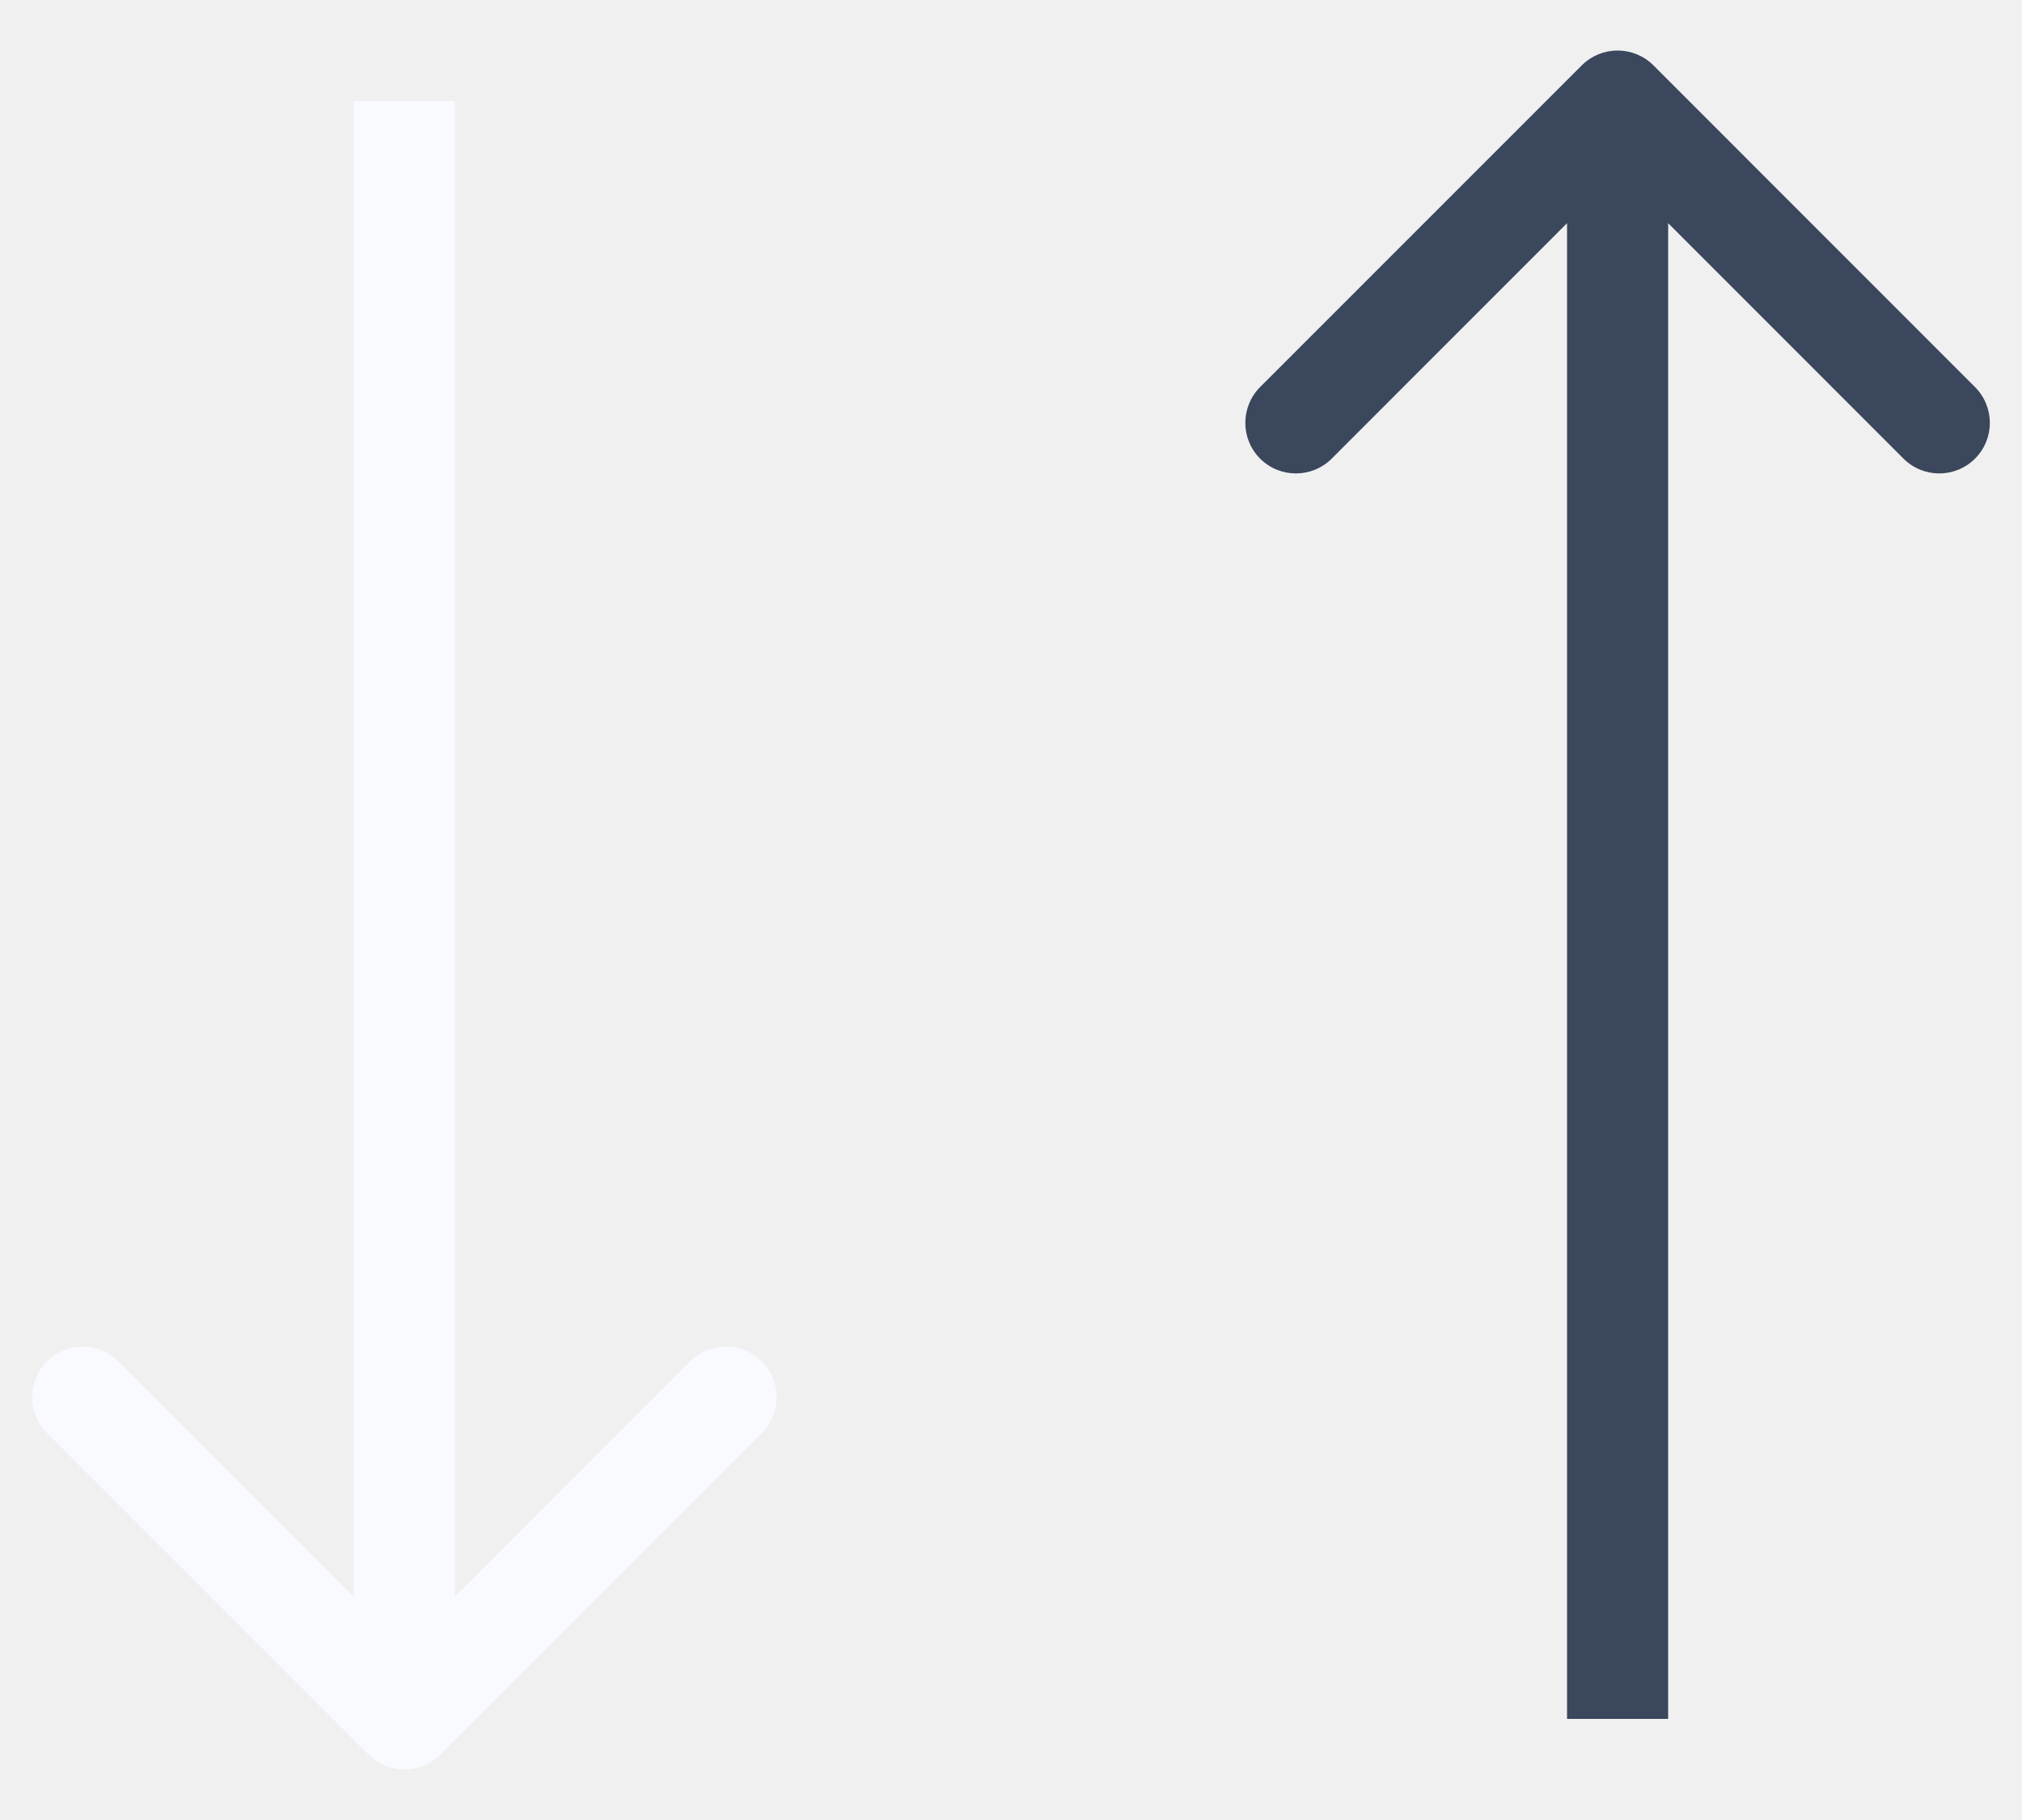
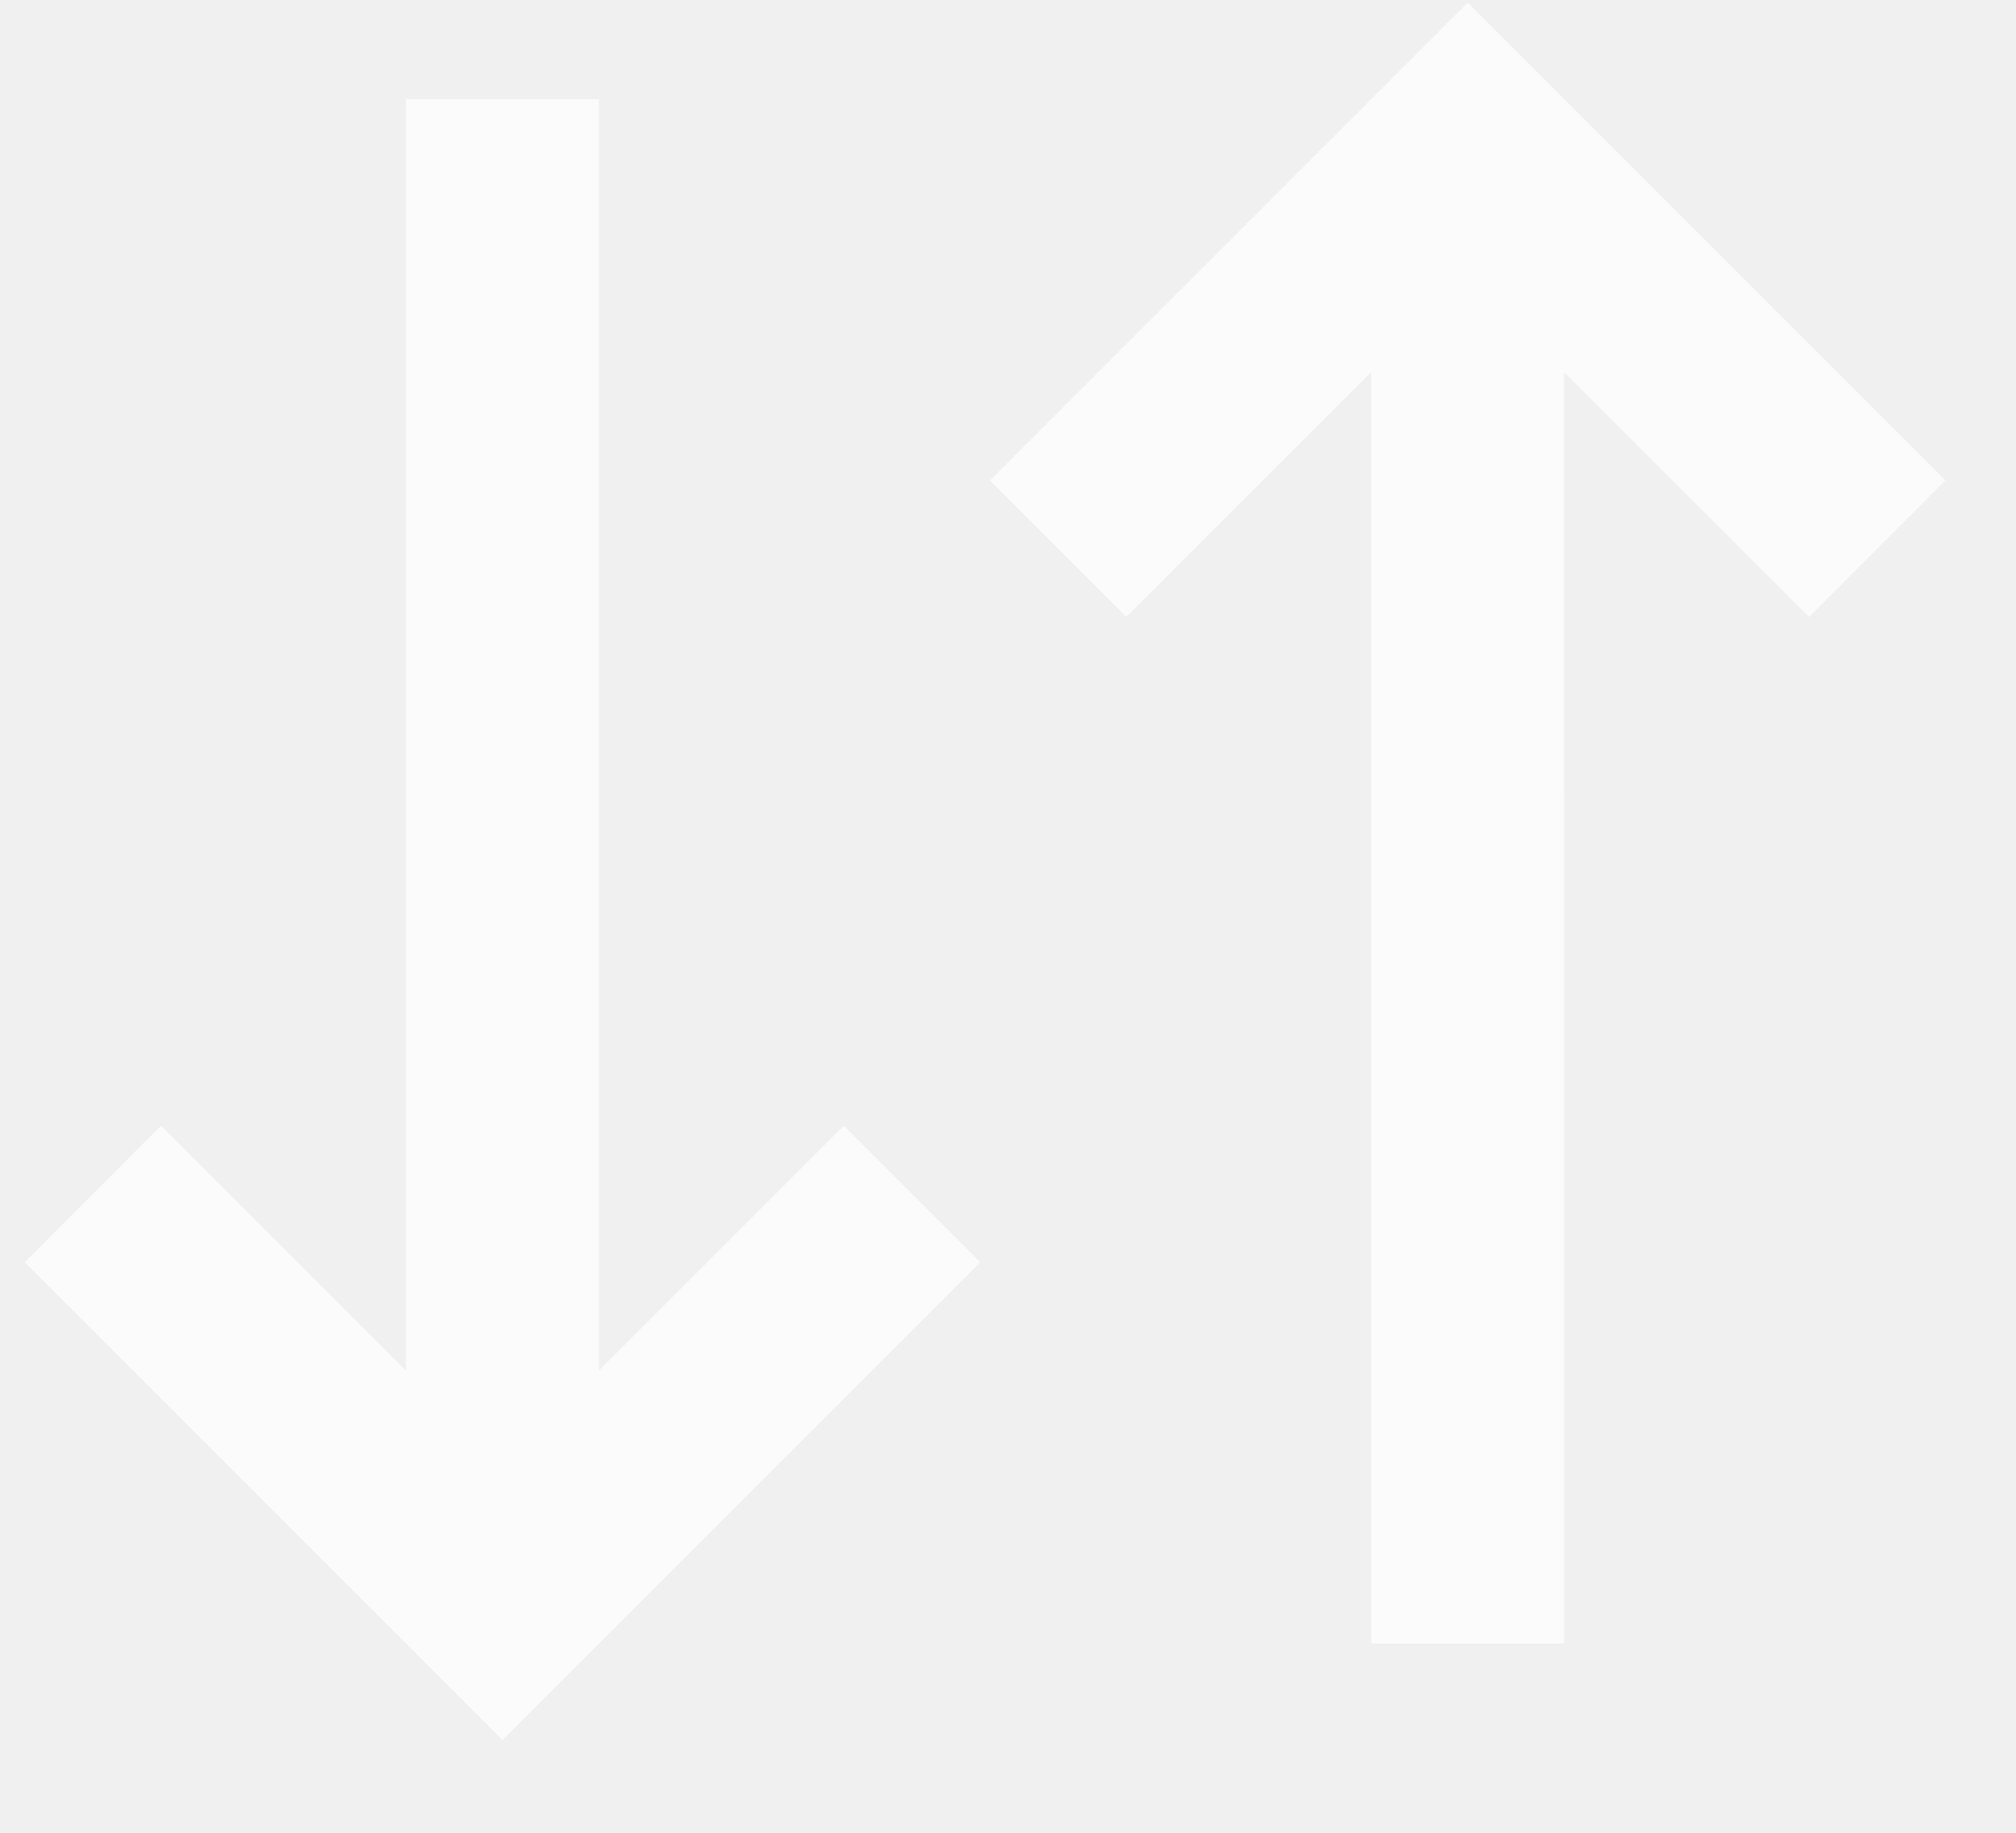
- <svg xmlns="http://www.w3.org/2000/svg" width="20" height="18" viewBox="0 0 20 18" fill="none">
-   <path d="M3.646 17.354C3.842 17.549 4.158 17.549 4.354 17.354L7.536 14.172C7.731 13.976 7.731 13.66 7.536 13.464C7.34 13.269 7.024 13.269 6.828 13.464L4 16.293L1.172 13.464C0.976 13.269 0.66 13.269 0.464 13.464C0.269 13.66 0.269 13.976 0.464 14.172L3.646 17.354ZM3.5 1L3.5 17L4.5 17L4.5 1L3.5 1Z" fill="#F8FAFF" />
-   <path d="M16.354 0.646C16.158 0.451 15.842 0.451 15.646 0.646L12.464 3.828C12.269 4.024 12.269 4.34 12.464 4.536C12.66 4.731 12.976 4.731 13.172 4.536L16 1.707L18.828 4.536C19.024 4.731 19.34 4.731 19.535 4.536C19.731 4.34 19.731 4.024 19.535 3.828L16.354 0.646ZM16.5 17L16.5 1L15.5 1L15.5 17L16.5 17Z" fill="#3A475C" />
+ <svg xmlns="http://www.w3.org/2000/svg" width="11" height="10" viewBox="0 0 11 10" fill="none">
+   <path d="M5.401 2.621L8.008 0.014L10.615 2.621L9.871 3.366L8.534 2.03L8.535 8.967L7.482 8.967L7.482 2.03L6.146 3.366L5.401 2.621ZM0.135 6.887L0.879 6.142L2.215 7.478L2.215 0.541L3.268 0.541L3.268 7.478L4.604 6.142L5.349 6.887L2.742 9.494L0.135 6.887Z" fill="white" fill-opacity="0.7" />
</svg>
